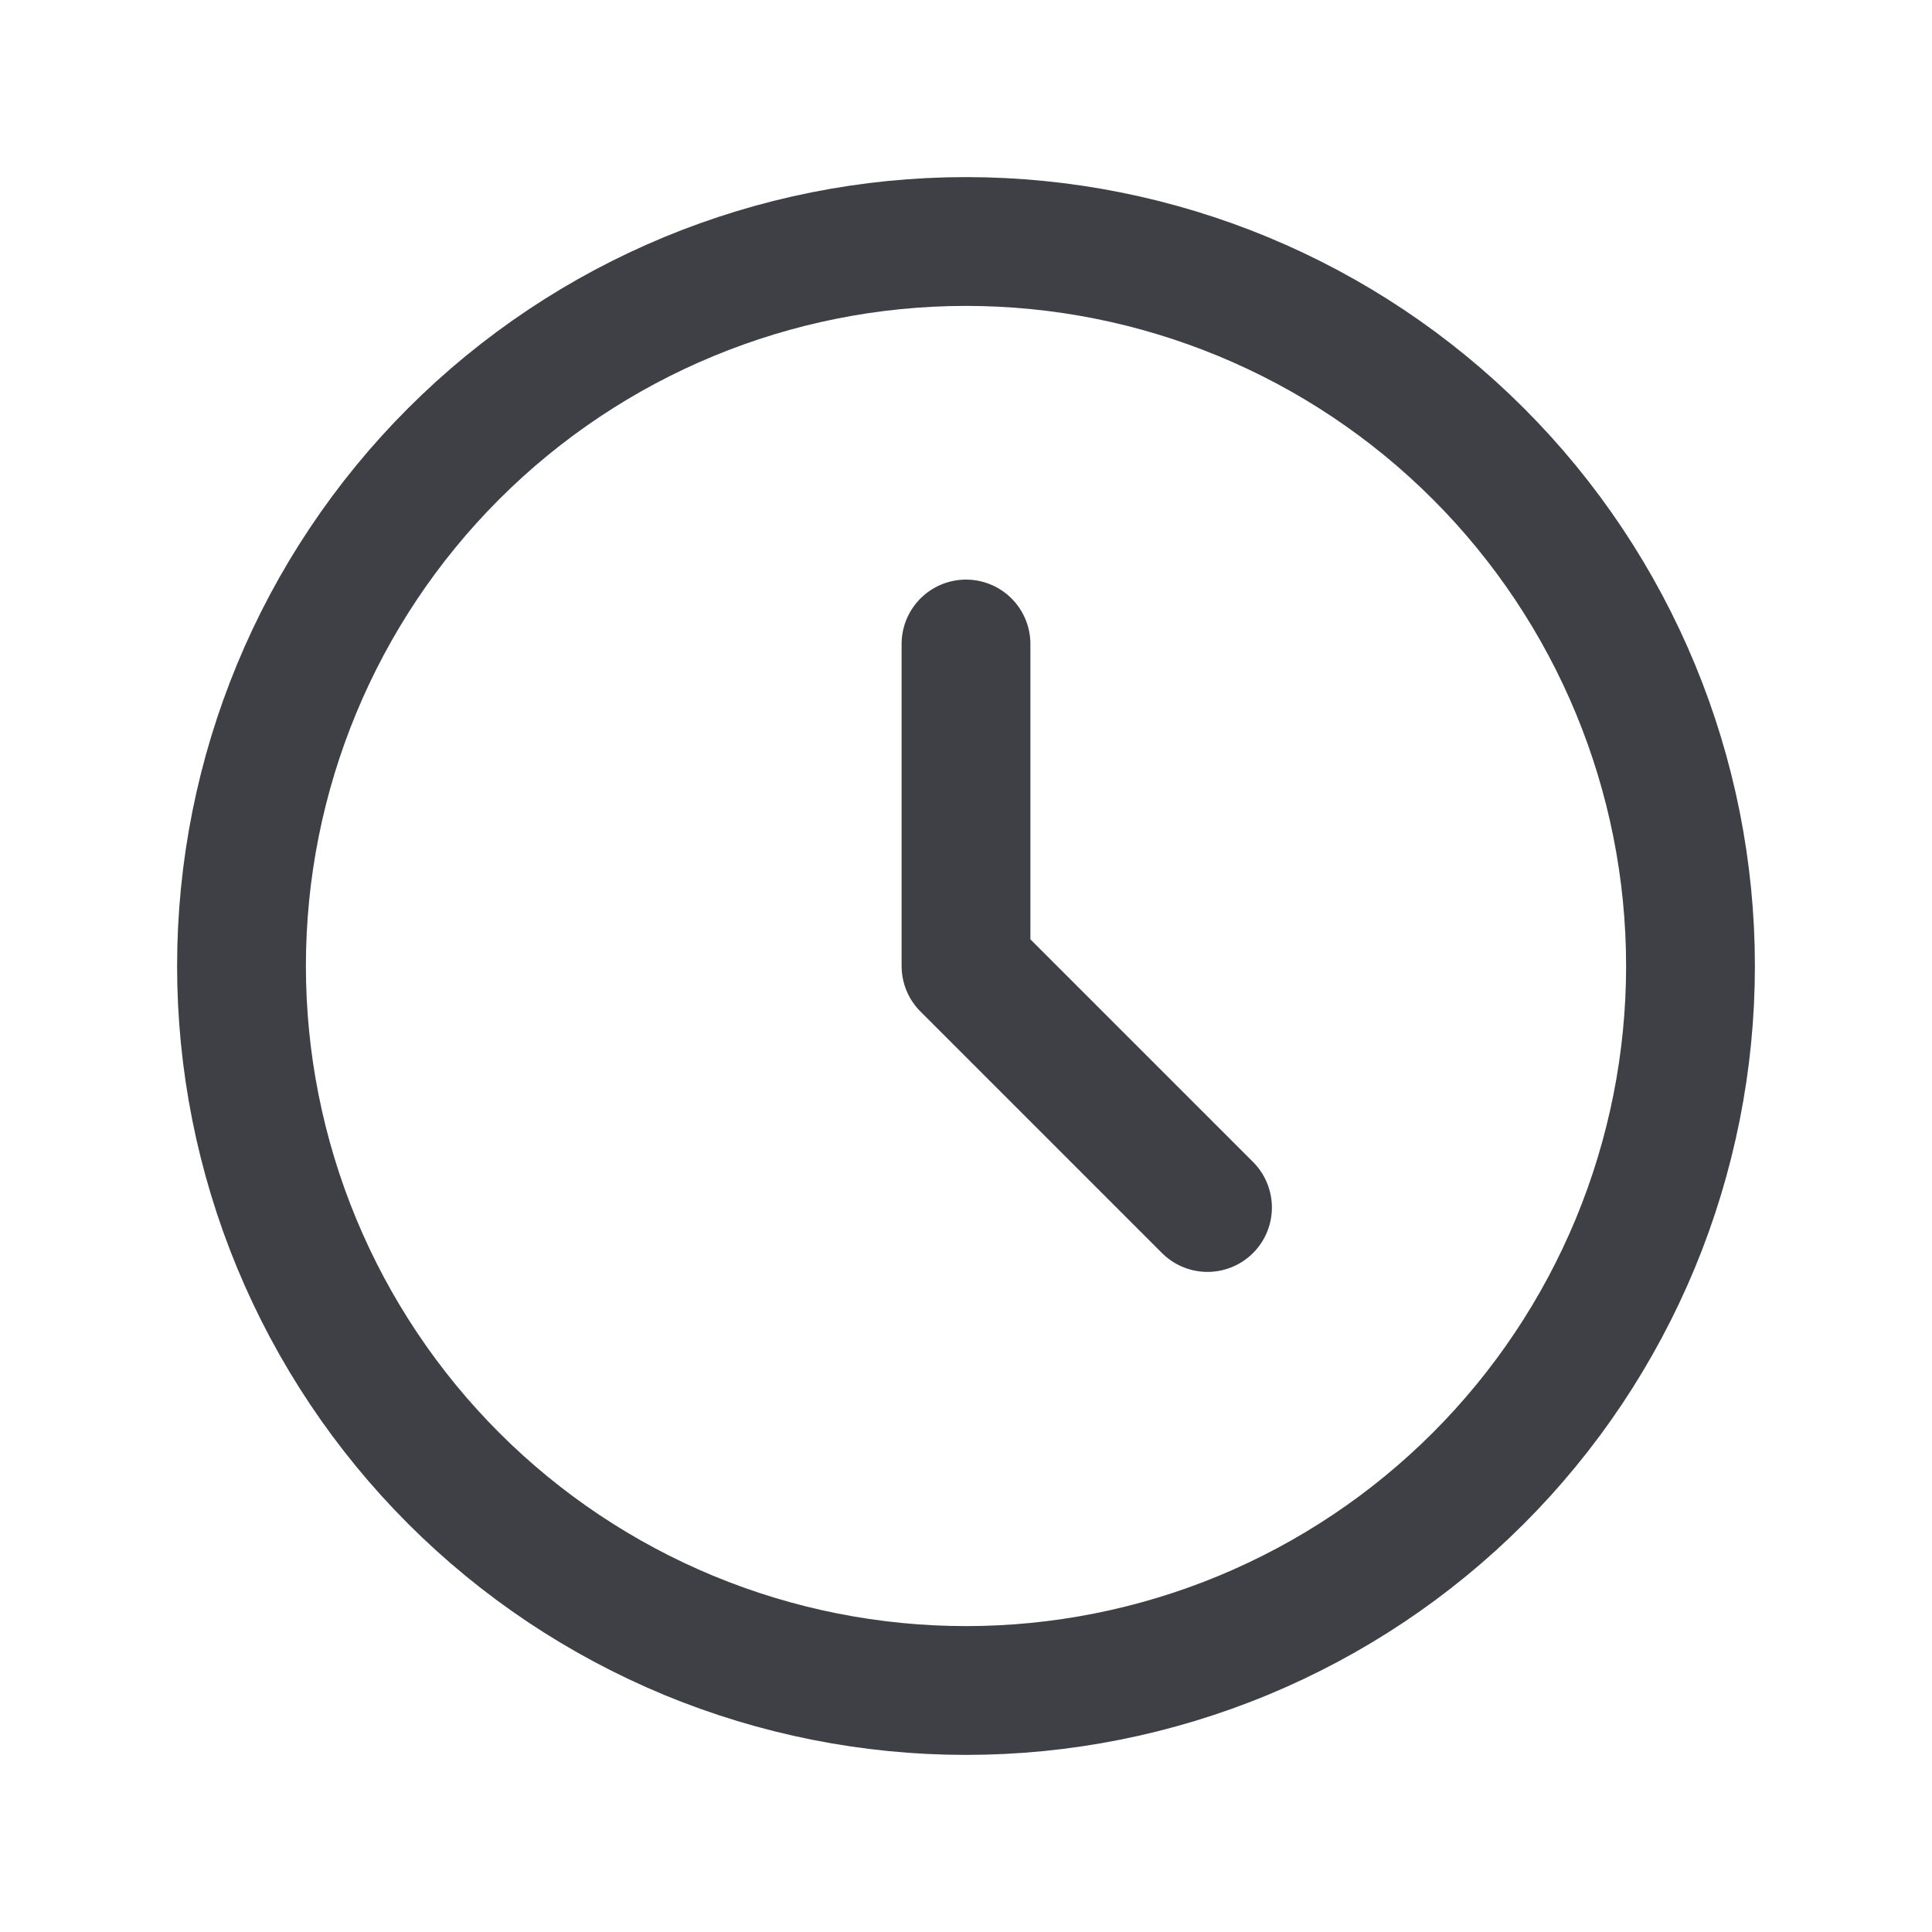
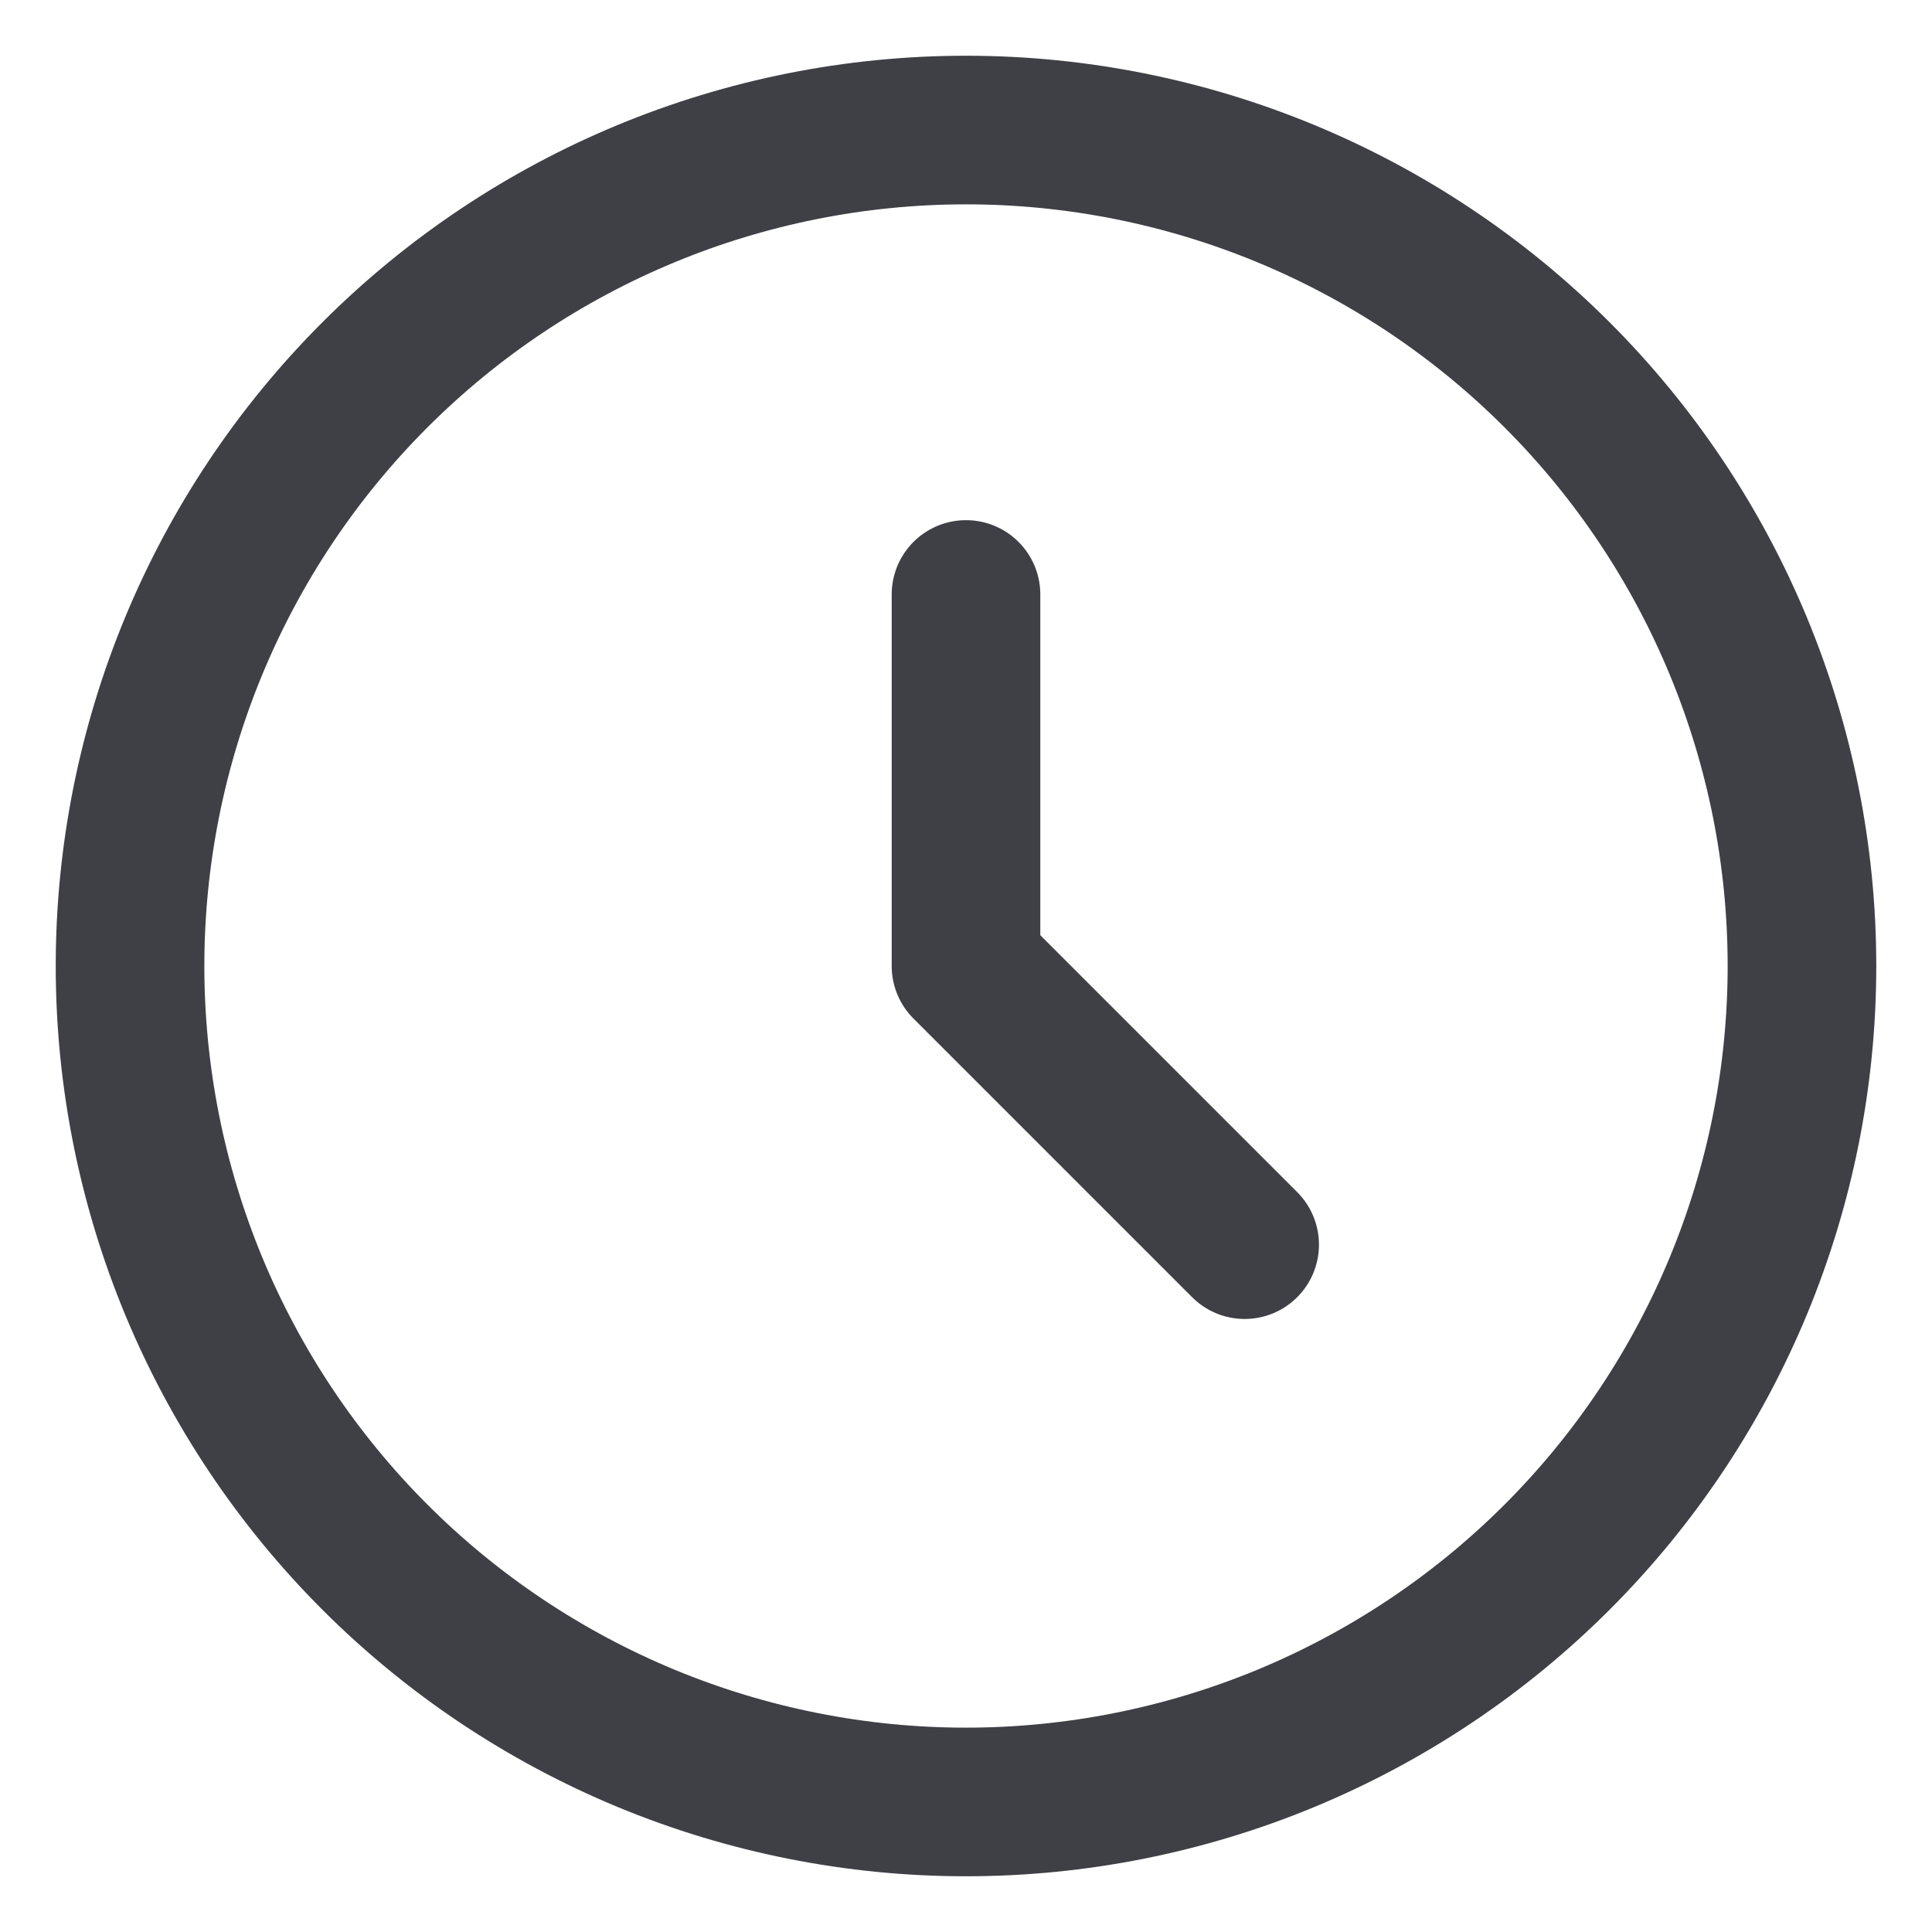
- <svg xmlns="http://www.w3.org/2000/svg" width="30" height="30" viewBox="0 0 30 30" fill="none">
-   <path d="M15 10V15L18.75 18.75M26.25 15C26.25 16.477 25.959 17.94 25.394 19.305C24.828 20.67 24 21.91 22.955 22.955C21.91 24 20.67 24.828 19.305 25.394C17.94 25.959 16.477 26.25 15 26.25C13.523 26.25 12.06 25.959 10.695 25.394C9.33 24.828 8.09 24 7.045 22.955C6 21.91 5.172 20.67 4.606 19.305C4.041 17.94 3.75 16.477 3.75 15C3.75 12.016 4.935 9.155 7.045 7.045C9.155 4.935 12.016 3.75 15 3.75C17.984 3.75 20.845 4.935 22.955 7.045C25.065 9.155 26.25 12.016 26.25 15Z" stroke="#3F3F46" stroke-width="2" stroke-linecap="round" stroke-linejoin="round" />
+ <svg xmlns="http://www.w3.org/2000/svg" width="26" height="26" viewBox="0 0 26 26" fill="none">
+   <path d="M13 8V13L16.75 16.75M24.25 13C24.25 14.477 23.959 15.94 23.394 17.305C22.828 18.67 22 19.91 20.955 20.955C19.91 22 18.67 22.828 17.305 23.394C15.94 23.959 14.477 24.25 13 24.25C11.523 24.25 10.06 23.959 8.695 23.394C7.33 22.828 6.09 22 5.045 20.955C4 19.91 3.172 18.67 2.606 17.305C2.041 15.94 1.75 14.477 1.75 13C1.75 10.016 2.935 7.155 5.045 5.045C7.155 2.935 10.016 1.75 13 1.75C15.984 1.75 18.845 2.935 20.955 5.045C23.065 7.155 24.25 10.016 24.25 13Z" stroke="#3F3F46" stroke-width="2" stroke-linecap="round" stroke-linejoin="round" />
</svg>
